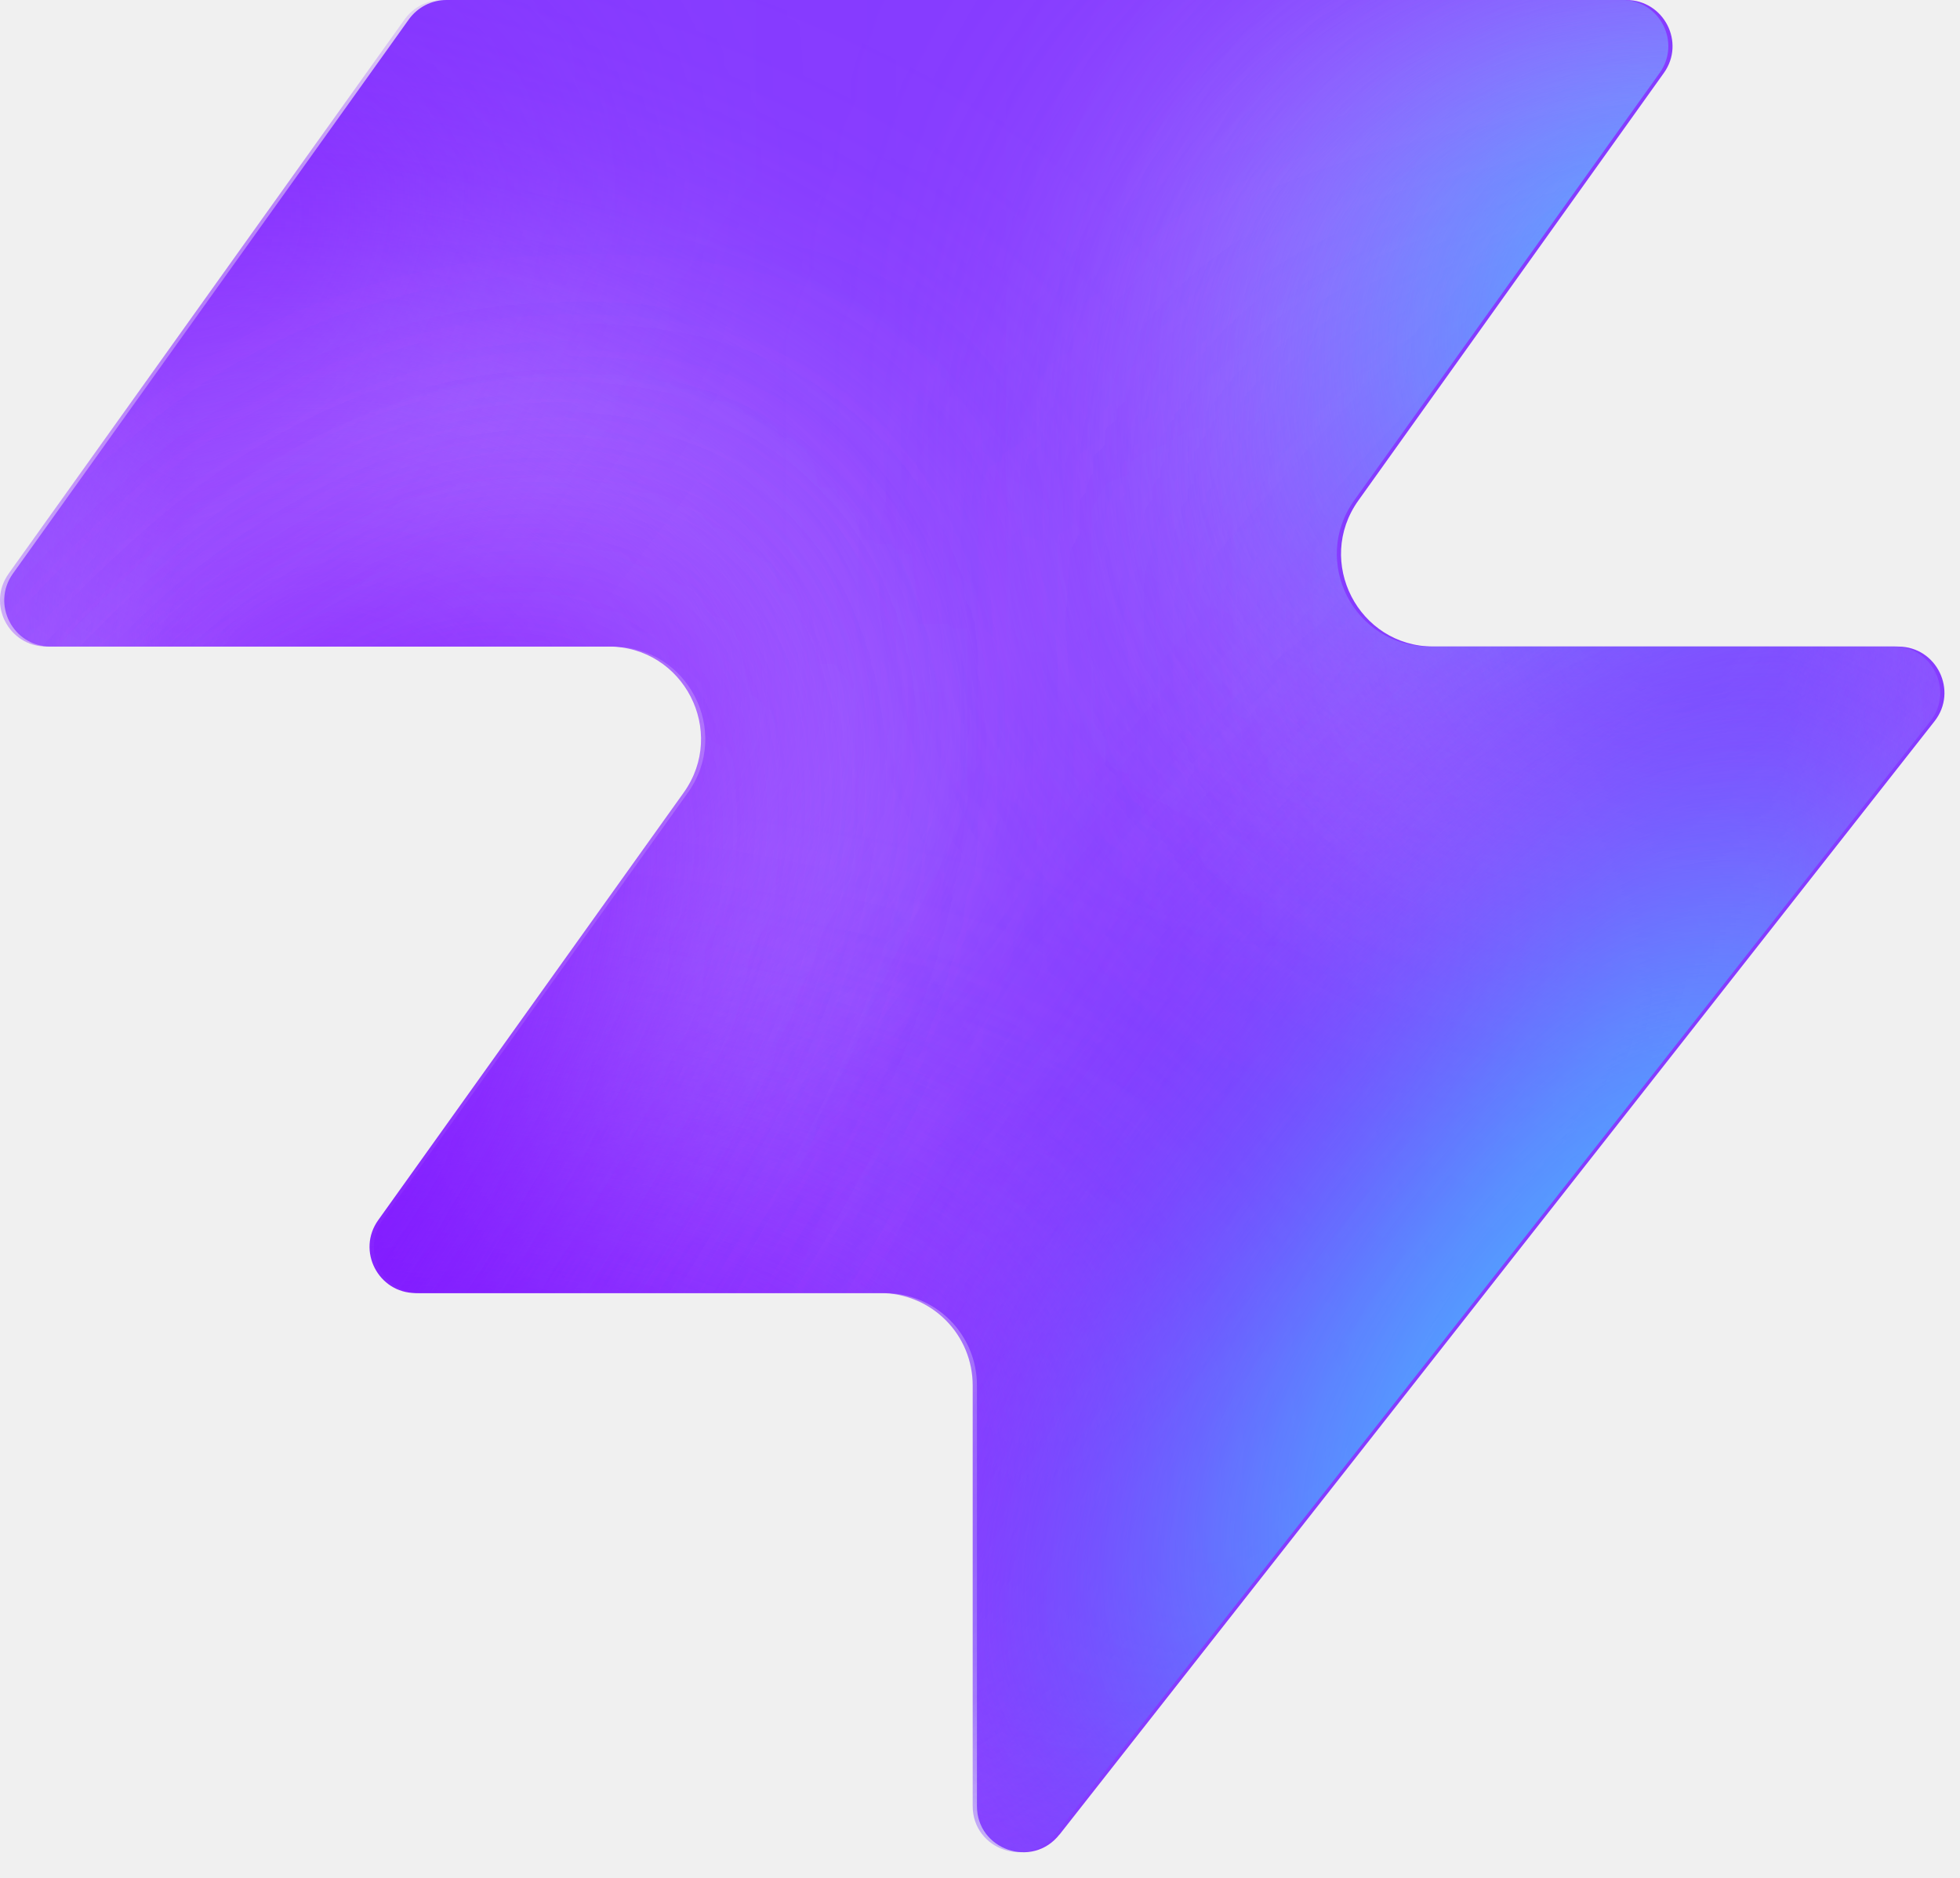
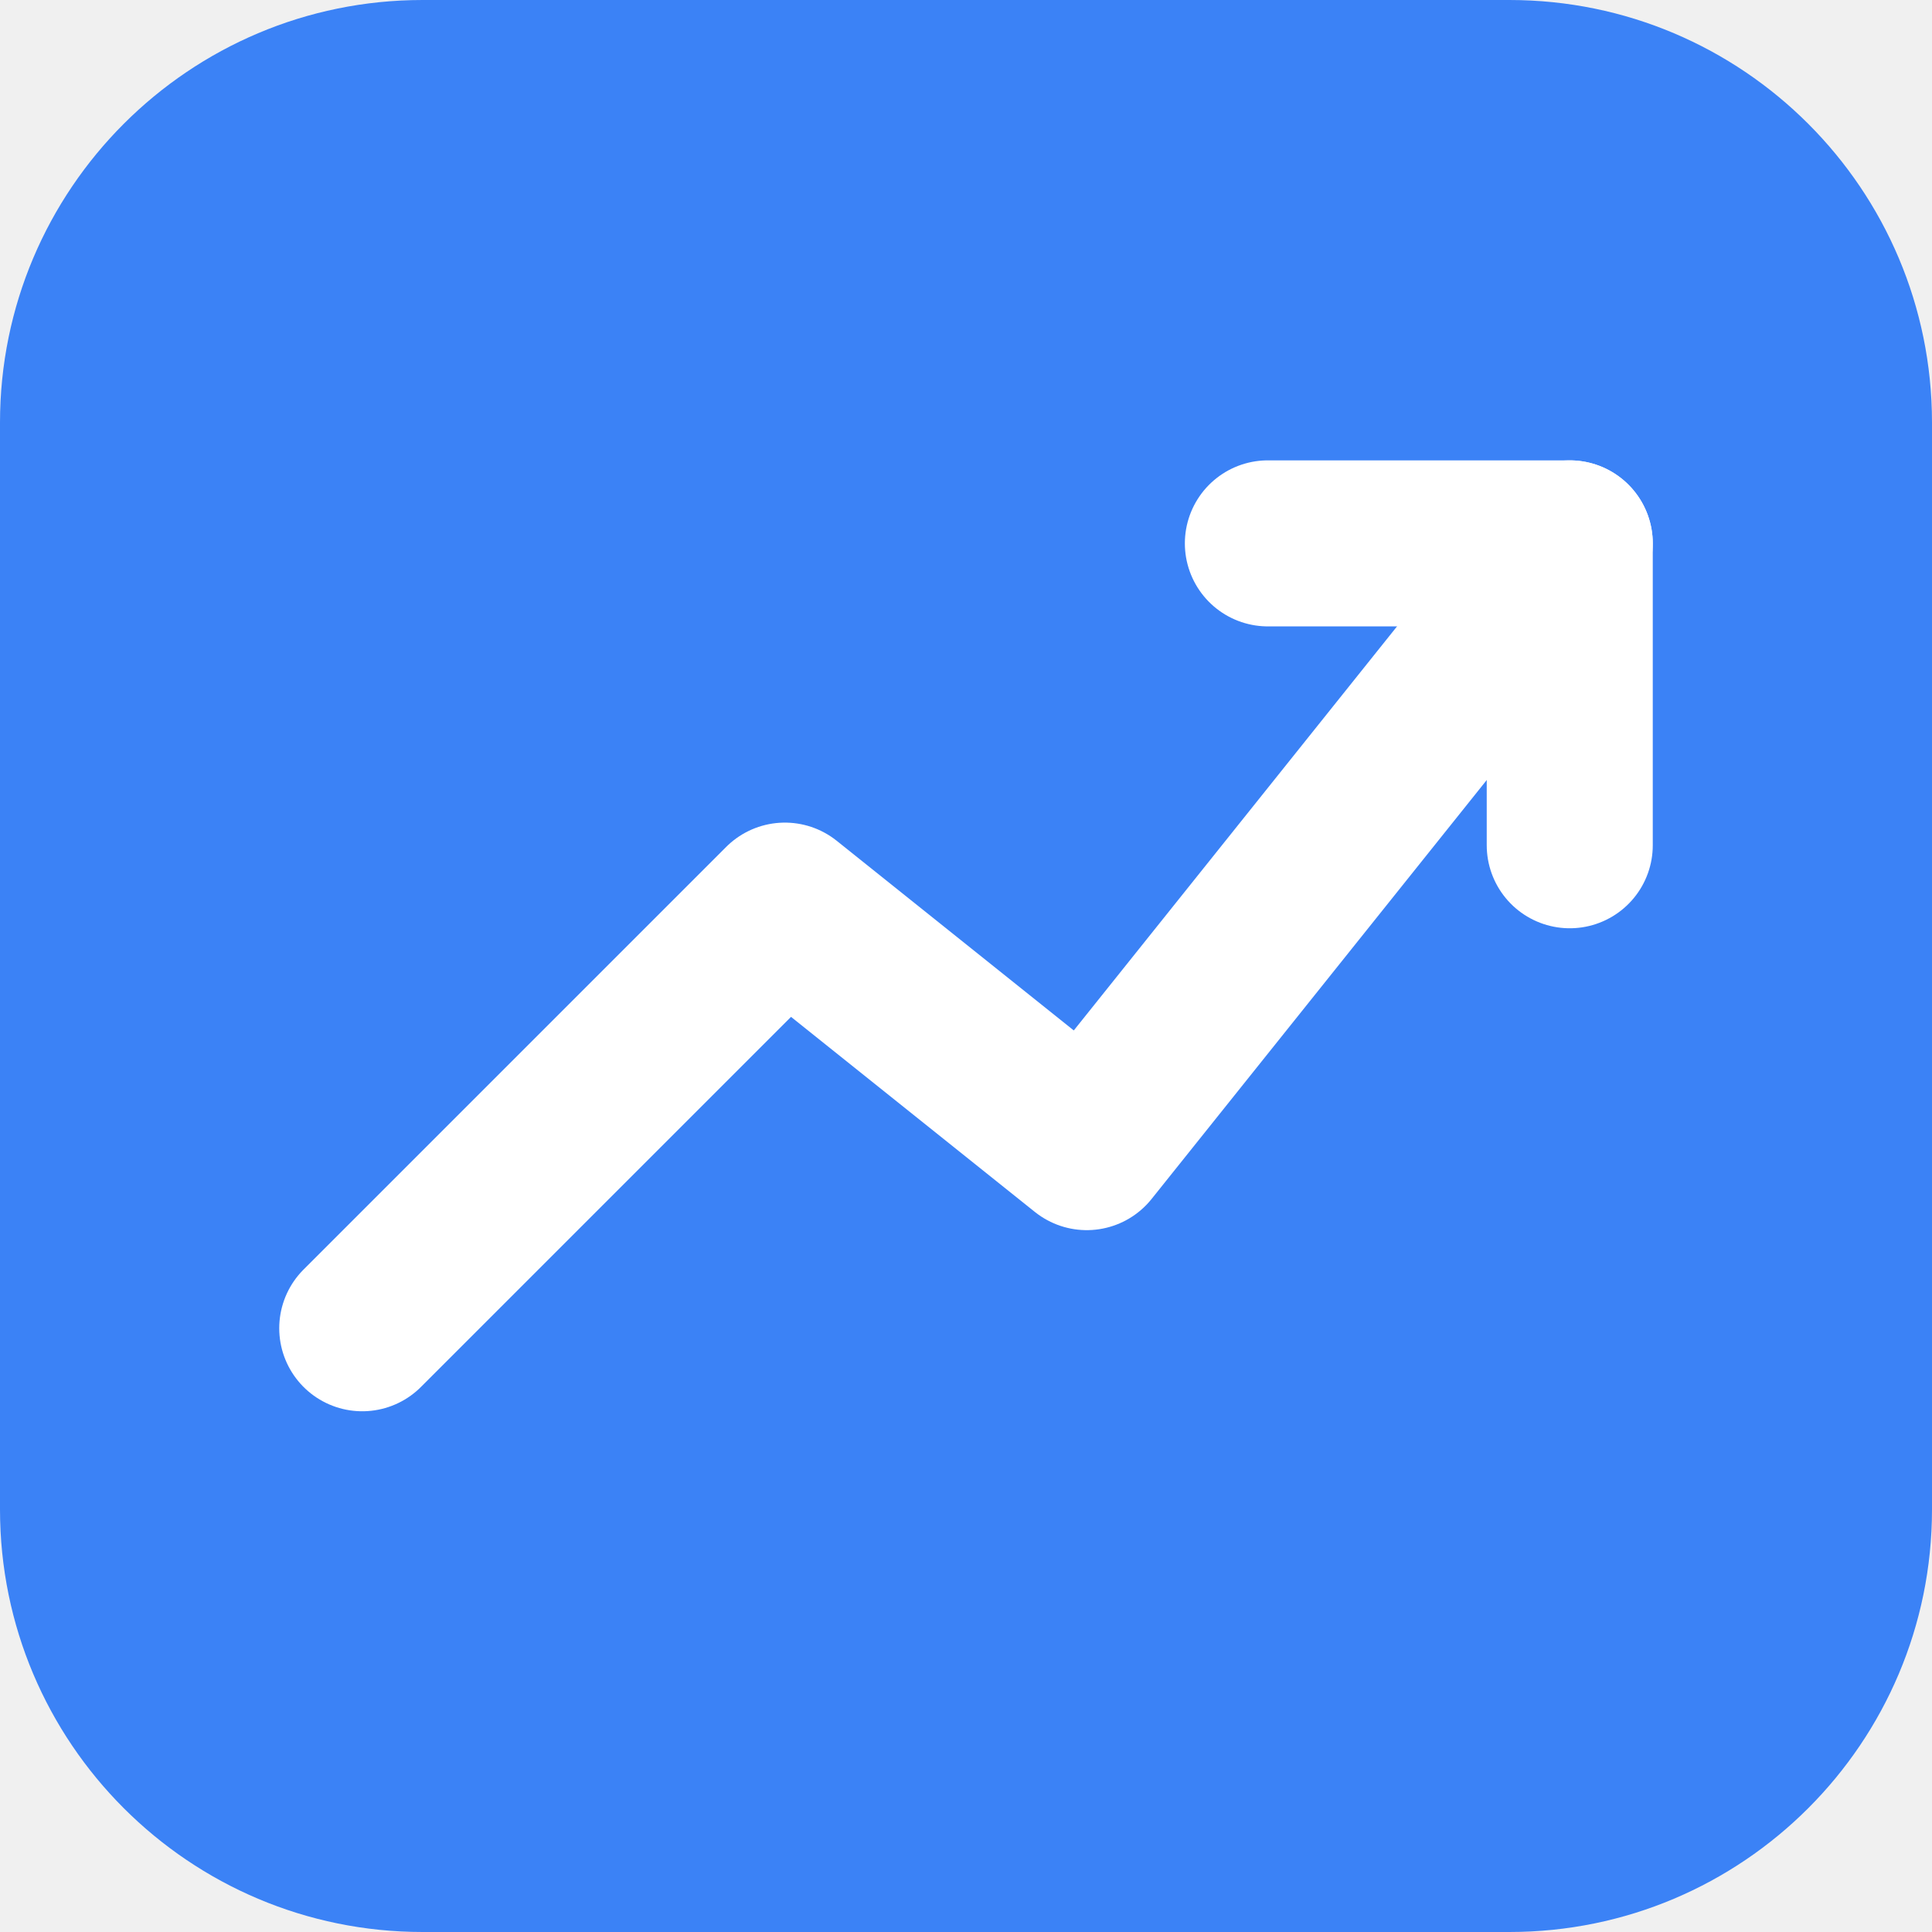
- <svg xmlns="http://www.w3.org/2000/svg" width="48" height="46" fill="none" viewBox="0 0 48 46">
-   <path fill="#863bff" d="M25.946 44.938c-.664.845-2.021.375-2.021-.698V33.937a2.26 2.26 0 0 0-2.262-2.262H10.287c-.92 0-1.456-1.04-.92-1.788l7.48-10.471c1.07-1.497 0-3.578-1.842-3.578H1.237c-.92 0-1.456-1.04-.92-1.788L10.013.474c.214-.297.556-.474.92-.474h28.894c.92 0 1.456 1.04.92 1.788l-7.48 10.471c-1.07 1.498 0 3.579 1.842 3.579h11.377c.943 0 1.473 1.088.89 1.83L25.947 44.94z" style="fill:#863bff;fill:color(display-p3 .525 .23 1);fill-opacity:1" />
-   <mask id="a" width="48" height="46" x="0" y="0" maskUnits="userSpaceOnUse" style="mask-type:alpha">
-     <path fill="#000" d="M25.842 44.938c-.664.844-2.021.375-2.021-.698V33.937a2.26 2.26 0 0 0-2.262-2.262H10.183c-.92 0-1.456-1.04-.92-1.788l7.48-10.471c1.07-1.498 0-3.579-1.842-3.579H1.133c-.92 0-1.456-1.04-.92-1.787L9.91.473c.214-.297.556-.474.92-.474h28.894c.92 0 1.456 1.04.92 1.788l-7.48 10.471c-1.07 1.498 0 3.578 1.842 3.578h11.377c.943 0 1.473 1.088.89 1.832L25.843 44.94z" style="fill:#000;fill-opacity:1" />
-   </mask>
-   <g mask="url(#a)">
-     <g filter="url(#b)">
-       <ellipse cx="5.508" cy="14.704" fill="#ede6ff" rx="5.508" ry="14.704" style="fill:#ede6ff;fill:color(display-p3 .927 .903 1);fill-opacity:1" transform="matrix(.00324 1 1 -.00324 -4.47 31.516)" />
-     </g>
-     <g filter="url(#c)">
-       <ellipse cx="10.399" cy="29.851" fill="#ede6ff" rx="10.399" ry="29.851" style="fill:#ede6ff;fill:color(display-p3 .927 .903 1);fill-opacity:1" transform="matrix(.00324 1 1 -.00324 -39.328 7.883)" />
-     </g>
-     <g filter="url(#d)">
-       <ellipse cx="5.508" cy="30.487" fill="#7e14ff" rx="5.508" ry="30.487" style="fill:#7e14ff;fill:color(display-p3 .492 .077 1);fill-opacity:1" transform="rotate(89.814 -25.913 -14.639)scale(1 -1)" />
-     </g>
-     <g filter="url(#e)">
-       <ellipse cx="5.508" cy="30.599" fill="#7e14ff" rx="5.508" ry="30.599" style="fill:#7e14ff;fill:color(display-p3 .492 .077 1);fill-opacity:1" transform="rotate(89.814 -32.644 -3.334)scale(1 -1)" />
-     </g>
-     <g filter="url(#f)">
-       <ellipse cx="5.508" cy="30.599" fill="#7e14ff" rx="5.508" ry="30.599" style="fill:#7e14ff;fill:color(display-p3 .492 .077 1);fill-opacity:1" transform="matrix(.00324 1 1 -.00324 -34.34 30.47)" />
-     </g>
-     <g filter="url(#g)">
-       <ellipse cx="14.072" cy="22.078" fill="#ede6ff" rx="14.072" ry="22.078" style="fill:#ede6ff;fill:color(display-p3 .927 .903 1);fill-opacity:1" transform="rotate(93.35 24.506 48.493)scale(-1 1)" />
-     </g>
-     <g filter="url(#h)">
-       <ellipse cx="3.47" cy="21.501" fill="#7e14ff" rx="3.47" ry="21.501" style="fill:#7e14ff;fill:color(display-p3 .492 .077 1);fill-opacity:1" transform="rotate(89.009 28.708 47.59)scale(-1 1)" />
-     </g>
-     <g filter="url(#i)">
-       <ellipse cx="3.47" cy="21.501" fill="#7e14ff" rx="3.47" ry="21.501" style="fill:#7e14ff;fill:color(display-p3 .492 .077 1);fill-opacity:1" transform="rotate(89.009 28.708 47.59)scale(-1 1)" />
-     </g>
-     <g filter="url(#j)">
-       <ellipse cx=".387" cy="8.972" fill="#7e14ff" rx="4.407" ry="29.108" style="fill:#7e14ff;fill:color(display-p3 .492 .077 1);fill-opacity:1" transform="rotate(39.51 .387 8.972)" />
-     </g>
-     <g filter="url(#k)">
-       <ellipse cx="47.523" cy="-6.092" fill="#7e14ff" rx="4.407" ry="29.108" style="fill:#7e14ff;fill:color(display-p3 .492 .077 1);fill-opacity:1" transform="rotate(37.892 47.523 -6.092)" />
-     </g>
-     <g filter="url(#l)">
-       <ellipse cx="41.412" cy="6.333" fill="#47bfff" rx="5.971" ry="9.665" style="fill:#47bfff;fill:color(display-p3 .28 .748 1);fill-opacity:1" transform="rotate(37.892 41.412 6.333)" />
-     </g>
-     <g filter="url(#m)">
-       <ellipse cx="-1.879" cy="38.332" fill="#7e14ff" rx="4.407" ry="29.108" style="fill:#7e14ff;fill:color(display-p3 .492 .077 1);fill-opacity:1" transform="rotate(37.892 -1.88 38.332)" />
-     </g>
-     <g filter="url(#n)">
-       <ellipse cx="-1.879" cy="38.332" fill="#7e14ff" rx="4.407" ry="29.108" style="fill:#7e14ff;fill:color(display-p3 .492 .077 1);fill-opacity:1" transform="rotate(37.892 -1.88 38.332)" />
-     </g>
-     <g filter="url(#o)">
-       <ellipse cx="35.651" cy="29.907" fill="#7e14ff" rx="4.407" ry="29.108" style="fill:#7e14ff;fill:color(display-p3 .492 .077 1);fill-opacity:1" transform="rotate(37.892 35.651 29.907)" />
-     </g>
-     <g filter="url(#p)">
-       <ellipse cx="38.418" cy="32.4" fill="#47bfff" rx="5.971" ry="15.297" style="fill:#47bfff;fill:color(display-p3 .28 .748 1);fill-opacity:1" transform="rotate(37.892 38.418 32.4)" />
-     </g>
-   </g>
-   <defs>
-     <filter id="b" width="60.045" height="41.654" x="-19.77" y="16.149" color-interpolation-filters="sRGB" filterUnits="userSpaceOnUse">
-       <feFlood flood-opacity="0" result="BackgroundImageFix" />
-       <feBlend in="SourceGraphic" in2="BackgroundImageFix" result="shape" />
-       <feGaussianBlur result="effect1_foregroundBlur_2002_17158" stdDeviation="7.659" />
-     </filter>
-     <filter id="c" width="90.34" height="51.437" x="-54.613" y="-7.533" color-interpolation-filters="sRGB" filterUnits="userSpaceOnUse">
-       <feFlood flood-opacity="0" result="BackgroundImageFix" />
-       <feBlend in="SourceGraphic" in2="BackgroundImageFix" result="shape" />
-       <feGaussianBlur result="effect1_foregroundBlur_2002_17158" stdDeviation="7.659" />
-     </filter>
-     <filter id="d" width="79.355" height="29.4" x="-49.64" y="2.03" color-interpolation-filters="sRGB" filterUnits="userSpaceOnUse">
-       <feFlood flood-opacity="0" result="BackgroundImageFix" />
-       <feBlend in="SourceGraphic" in2="BackgroundImageFix" result="shape" />
-       <feGaussianBlur result="effect1_foregroundBlur_2002_17158" stdDeviation="4.596" />
-     </filter>
-     <filter id="e" width="79.579" height="29.4" x="-45.045" y="20.029" color-interpolation-filters="sRGB" filterUnits="userSpaceOnUse">
-       <feFlood flood-opacity="0" result="BackgroundImageFix" />
-       <feBlend in="SourceGraphic" in2="BackgroundImageFix" result="shape" />
-       <feGaussianBlur result="effect1_foregroundBlur_2002_17158" stdDeviation="4.596" />
-     </filter>
-     <filter id="f" width="79.579" height="29.4" x="-43.513" y="21.178" color-interpolation-filters="sRGB" filterUnits="userSpaceOnUse">
-       <feFlood flood-opacity="0" result="BackgroundImageFix" />
-       <feBlend in="SourceGraphic" in2="BackgroundImageFix" result="shape" />
-       <feGaussianBlur result="effect1_foregroundBlur_2002_17158" stdDeviation="4.596" />
-     </filter>
-     <filter id="g" width="74.749" height="58.852" x="15.756" y="-17.901" color-interpolation-filters="sRGB" filterUnits="userSpaceOnUse">
-       <feFlood flood-opacity="0" result="BackgroundImageFix" />
-       <feBlend in="SourceGraphic" in2="BackgroundImageFix" result="shape" />
-       <feGaussianBlur result="effect1_foregroundBlur_2002_17158" stdDeviation="7.659" />
-     </filter>
-     <filter id="h" width="61.377" height="25.362" x="23.548" y="2.284" color-interpolation-filters="sRGB" filterUnits="userSpaceOnUse">
-       <feFlood flood-opacity="0" result="BackgroundImageFix" />
-       <feBlend in="SourceGraphic" in2="BackgroundImageFix" result="shape" />
-       <feGaussianBlur result="effect1_foregroundBlur_2002_17158" stdDeviation="4.596" />
-     </filter>
-     <filter id="i" width="61.377" height="25.362" x="23.548" y="2.284" color-interpolation-filters="sRGB" filterUnits="userSpaceOnUse">
-       <feFlood flood-opacity="0" result="BackgroundImageFix" />
-       <feBlend in="SourceGraphic" in2="BackgroundImageFix" result="shape" />
-       <feGaussianBlur result="effect1_foregroundBlur_2002_17158" stdDeviation="4.596" />
-     </filter>
-     <filter id="j" width="56.045" height="63.649" x="-27.636" y="-22.853" color-interpolation-filters="sRGB" filterUnits="userSpaceOnUse">
-       <feFlood flood-opacity="0" result="BackgroundImageFix" />
-       <feBlend in="SourceGraphic" in2="BackgroundImageFix" result="shape" />
-       <feGaussianBlur result="effect1_foregroundBlur_2002_17158" stdDeviation="4.596" />
-     </filter>
-     <filter id="k" width="54.814" height="64.646" x="20.116" y="-38.415" color-interpolation-filters="sRGB" filterUnits="userSpaceOnUse">
-       <feFlood flood-opacity="0" result="BackgroundImageFix" />
-       <feBlend in="SourceGraphic" in2="BackgroundImageFix" result="shape" />
-       <feGaussianBlur result="effect1_foregroundBlur_2002_17158" stdDeviation="4.596" />
-     </filter>
-     <filter id="l" width="33.541" height="35.313" x="24.641" y="-11.323" color-interpolation-filters="sRGB" filterUnits="userSpaceOnUse">
-       <feFlood flood-opacity="0" result="BackgroundImageFix" />
-       <feBlend in="SourceGraphic" in2="BackgroundImageFix" result="shape" />
-       <feGaussianBlur result="effect1_foregroundBlur_2002_17158" stdDeviation="4.596" />
-     </filter>
-     <filter id="m" width="54.814" height="64.646" x="-29.286" y="6.009" color-interpolation-filters="sRGB" filterUnits="userSpaceOnUse">
-       <feFlood flood-opacity="0" result="BackgroundImageFix" />
-       <feBlend in="SourceGraphic" in2="BackgroundImageFix" result="shape" />
-       <feGaussianBlur result="effect1_foregroundBlur_2002_17158" stdDeviation="4.596" />
-     </filter>
-     <filter id="n" width="54.814" height="64.646" x="-29.286" y="6.009" color-interpolation-filters="sRGB" filterUnits="userSpaceOnUse">
-       <feFlood flood-opacity="0" result="BackgroundImageFix" />
-       <feBlend in="SourceGraphic" in2="BackgroundImageFix" result="shape" />
-       <feGaussianBlur result="effect1_foregroundBlur_2002_17158" stdDeviation="4.596" />
-     </filter>
-     <filter id="o" width="54.814" height="64.646" x="8.244" y="-2.416" color-interpolation-filters="sRGB" filterUnits="userSpaceOnUse">
-       <feFlood flood-opacity="0" result="BackgroundImageFix" />
-       <feBlend in="SourceGraphic" in2="BackgroundImageFix" result="shape" />
-       <feGaussianBlur result="effect1_foregroundBlur_2002_17158" stdDeviation="4.596" />
-     </filter>
-     <filter id="p" width="39.409" height="43.623" x="18.713" y="10.588" color-interpolation-filters="sRGB" filterUnits="userSpaceOnUse">
-       <feFlood flood-opacity="0" result="BackgroundImageFix" />
-       <feBlend in="SourceGraphic" in2="BackgroundImageFix" result="shape" />
-       <feGaussianBlur result="effect1_foregroundBlur_2002_17158" stdDeviation="4.596" />
-     </filter>
-   </defs>
+ <svg xmlns="http://www.w3.org/2000/svg" viewBox="0 0 64 64">
+   <rect width="64" height="64" rx="14" fill="#3B82F6" />
+   <polyline points="12,44 26,30 36,38 52,18" fill="none" stroke="white" stroke-width="5.5" stroke-linecap="round" stroke-linejoin="round" />
+   <polyline points="42,18 52,18 52,28" fill="none" stroke="white" stroke-width="5.5" stroke-linecap="round" stroke-linejoin="round" />
</svg>
